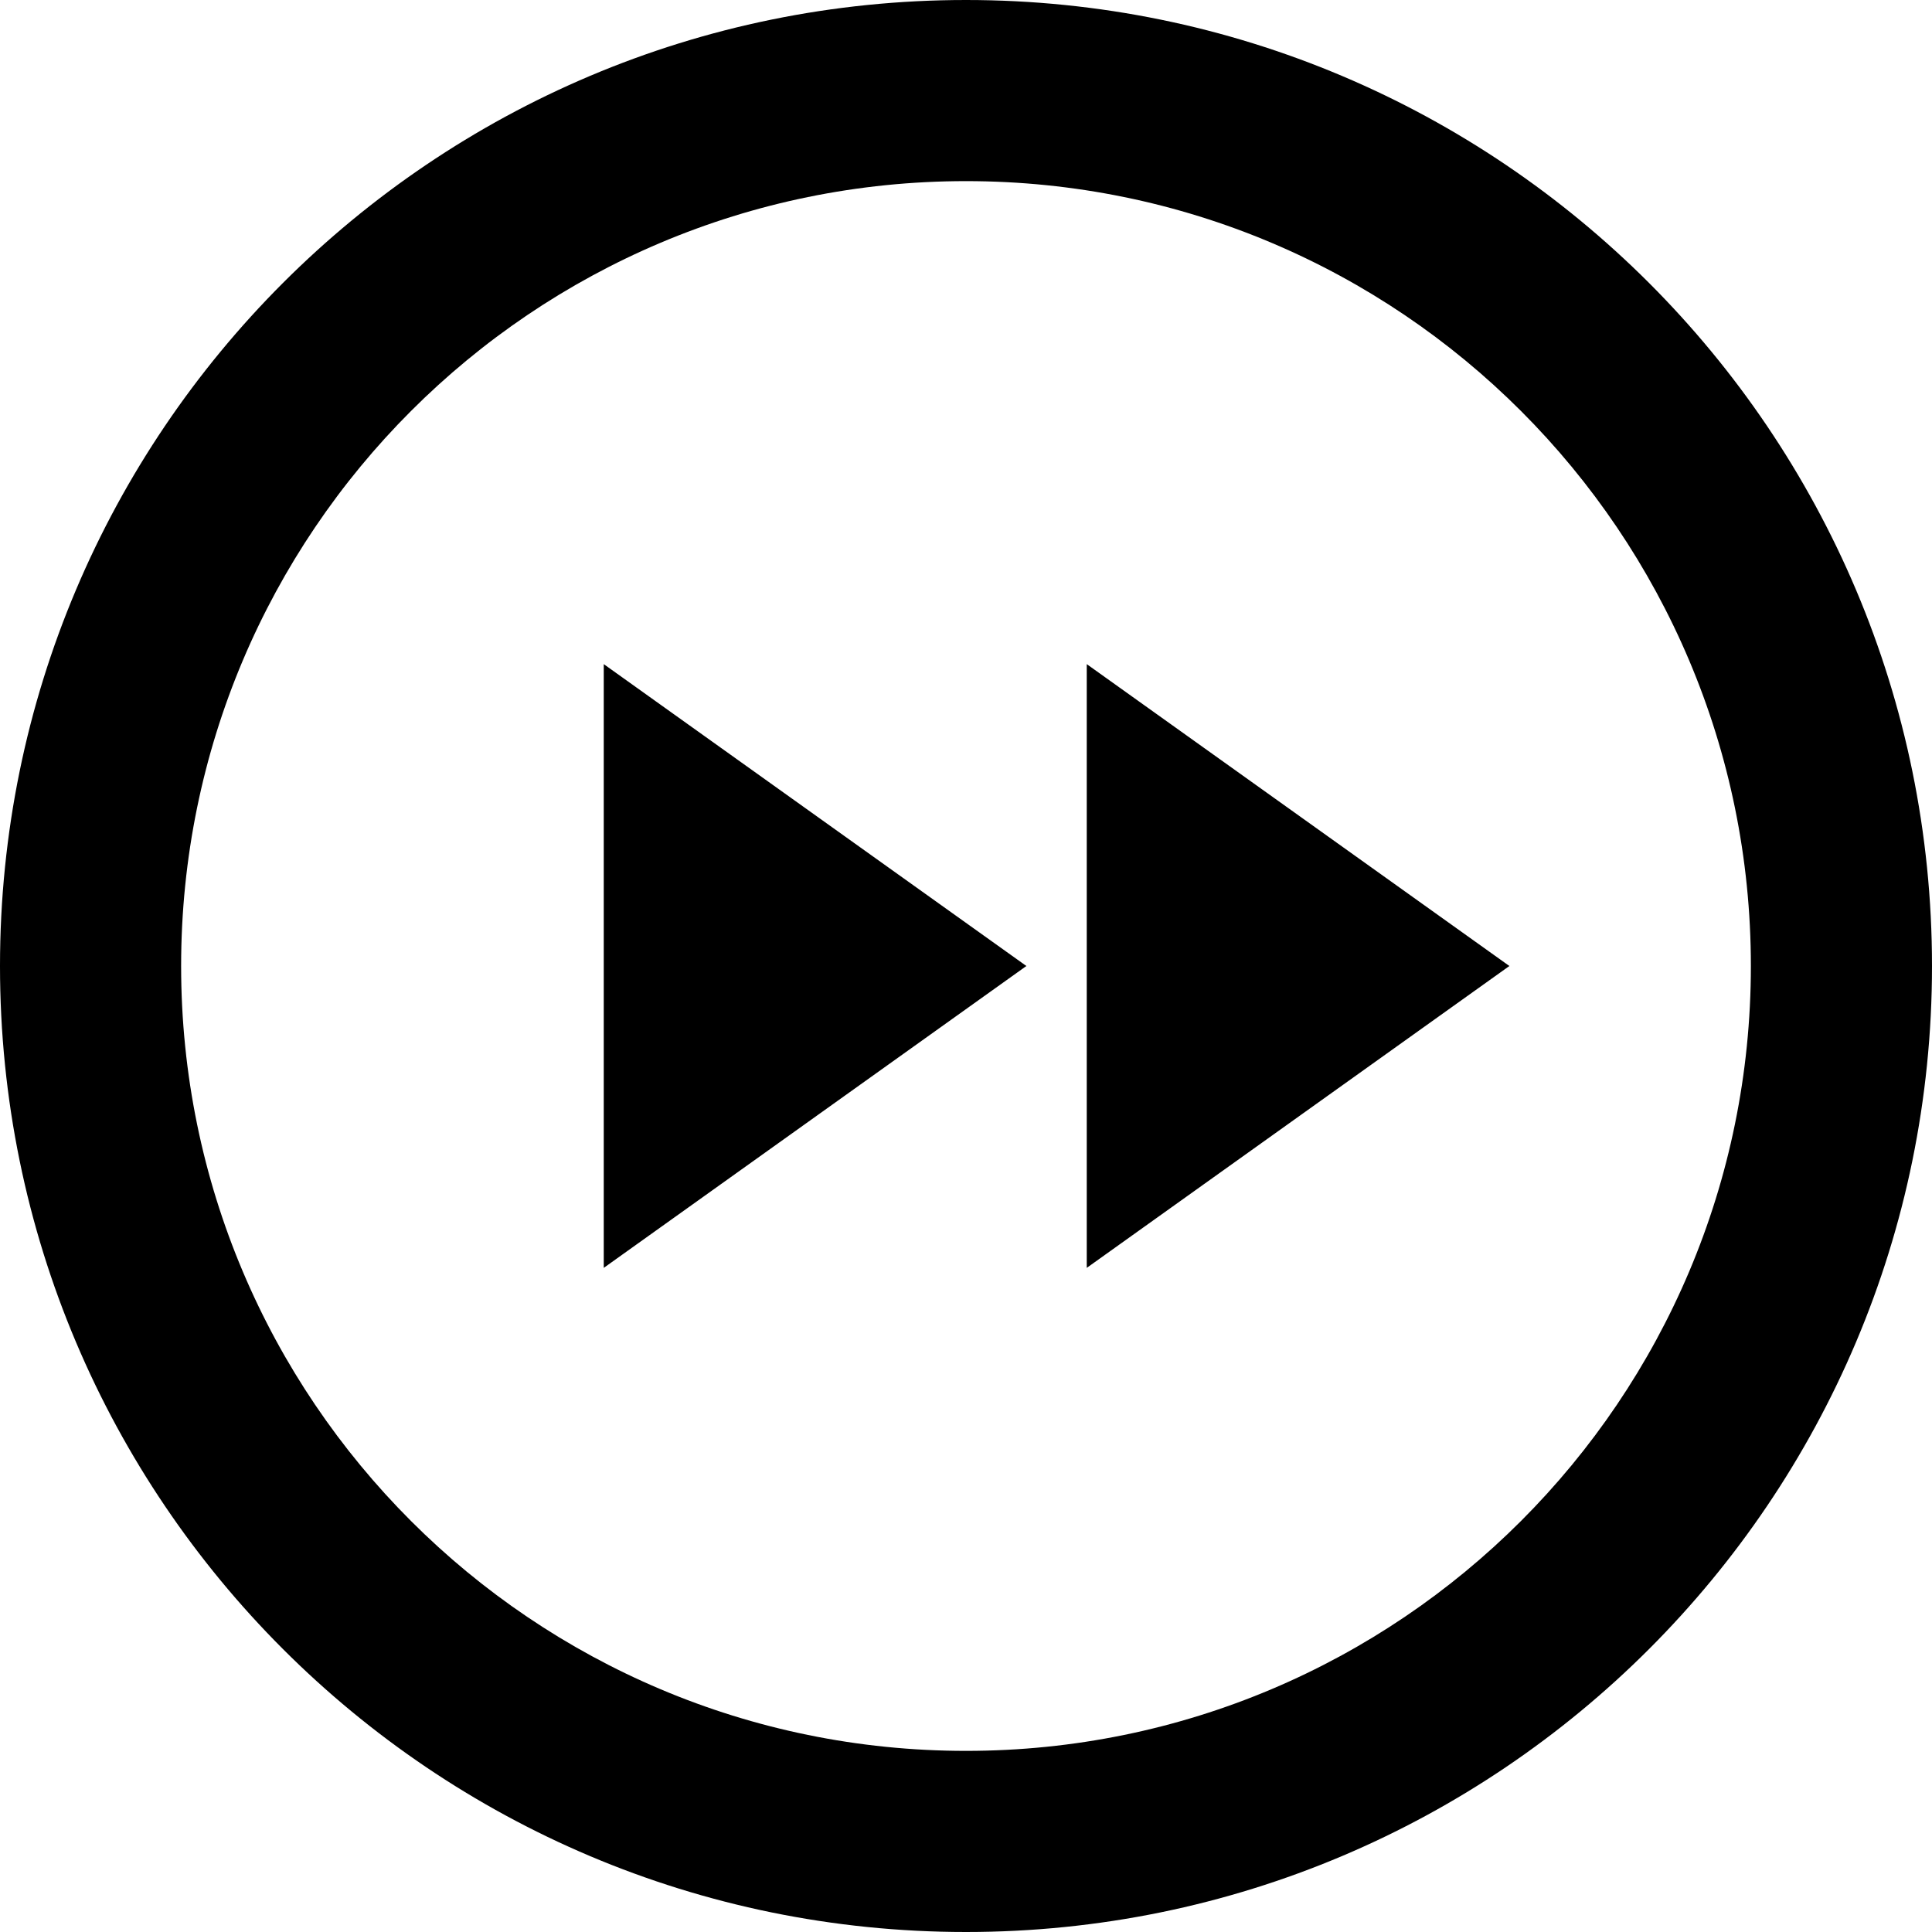
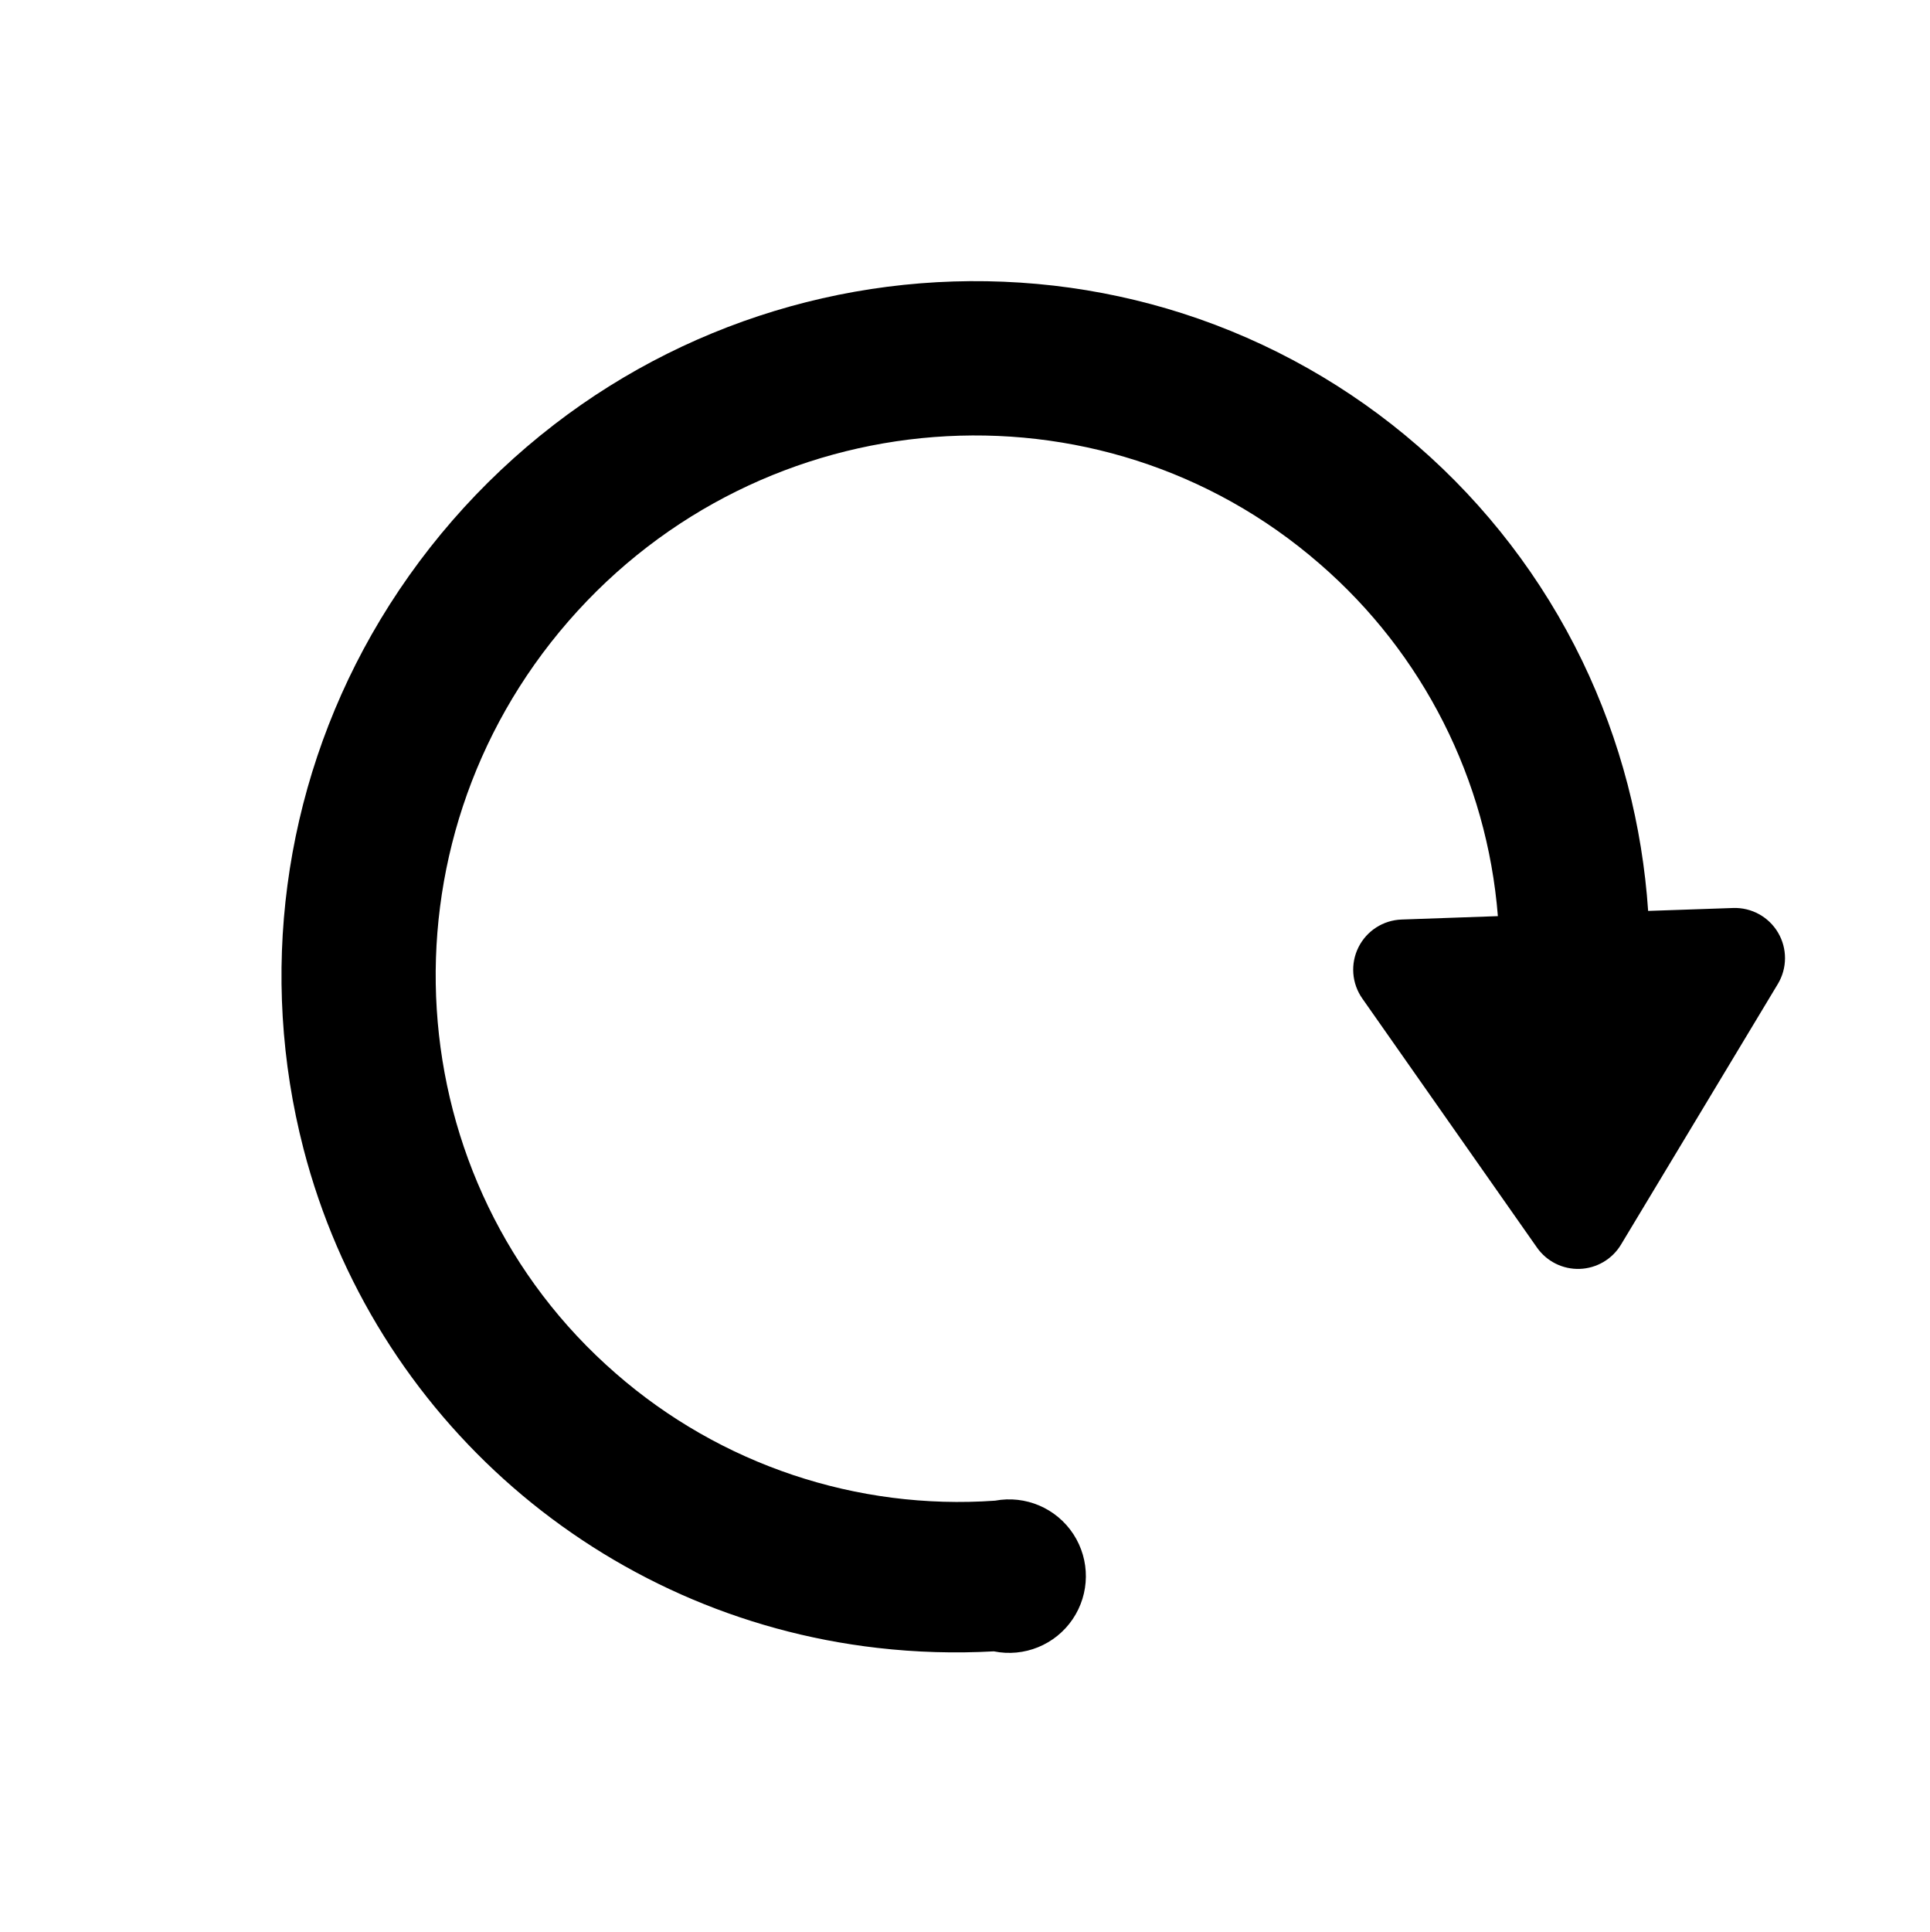
- <svg xmlns="http://www.w3.org/2000/svg" version="1.1" width="16" height="16" viewBox="0 0 16 16">
-   <path fill="#000000" d="M8 0c-4.418 0-8 3.582-8 8s3.582 8 8 8 8-3.582 8-8-3.582-8-8-8zM8 14.5c-3.59 0-6.5-2.91-6.5-6.5s2.91-6.5 6.5-6.5 6.5 2.91 6.5 6.5-2.91 6.5-6.5 6.5zM5 5.5l3.5 2.5-3.5 2.5zM9 5.5l3.5 2.5-3.5 2.5z" />
+ <svg xmlns="http://www.w3.org/2000/svg" width="153.892" height="154.061" viewBox="0 0 153.892 154.061">
+   <path id="Union_7" data-name="Union 7" d="M43.916,107.186A55.026,55.026,0,0,1,9.393,84.375a54.082,54.082,0,0,1-5.071-9.212,53.634,53.634,0,0,1,0-42.223,54.082,54.082,0,0,1,5.071-9.212,54.781,54.781,0,0,1,6.53-7.842L11.3,10.923a4,4,0,0,1,2.235-6.667L37.427.062A4,4,0,0,1,42,4.966L36.15,28.513a4,4,0,0,1-6.808,1.763L24.1,24.658A41.5,41.5,0,0,0,12.222,53.825C12.222,77.1,31.412,96.034,55,96.034S97.778,77.1,97.778,53.825A41.559,41.559,0,0,0,85.589,24.345a6.121,6.121,0,1,1,9.133-7.808,54.7,54.7,0,0,1,5.885,7.19,53.586,53.586,0,0,1,0,60.647,55.083,55.083,0,0,1-34.522,22.811,56.272,56.272,0,0,1-22.169,0Z" transform="translate(153.892 71.043) rotate(131)" />
</svg>
